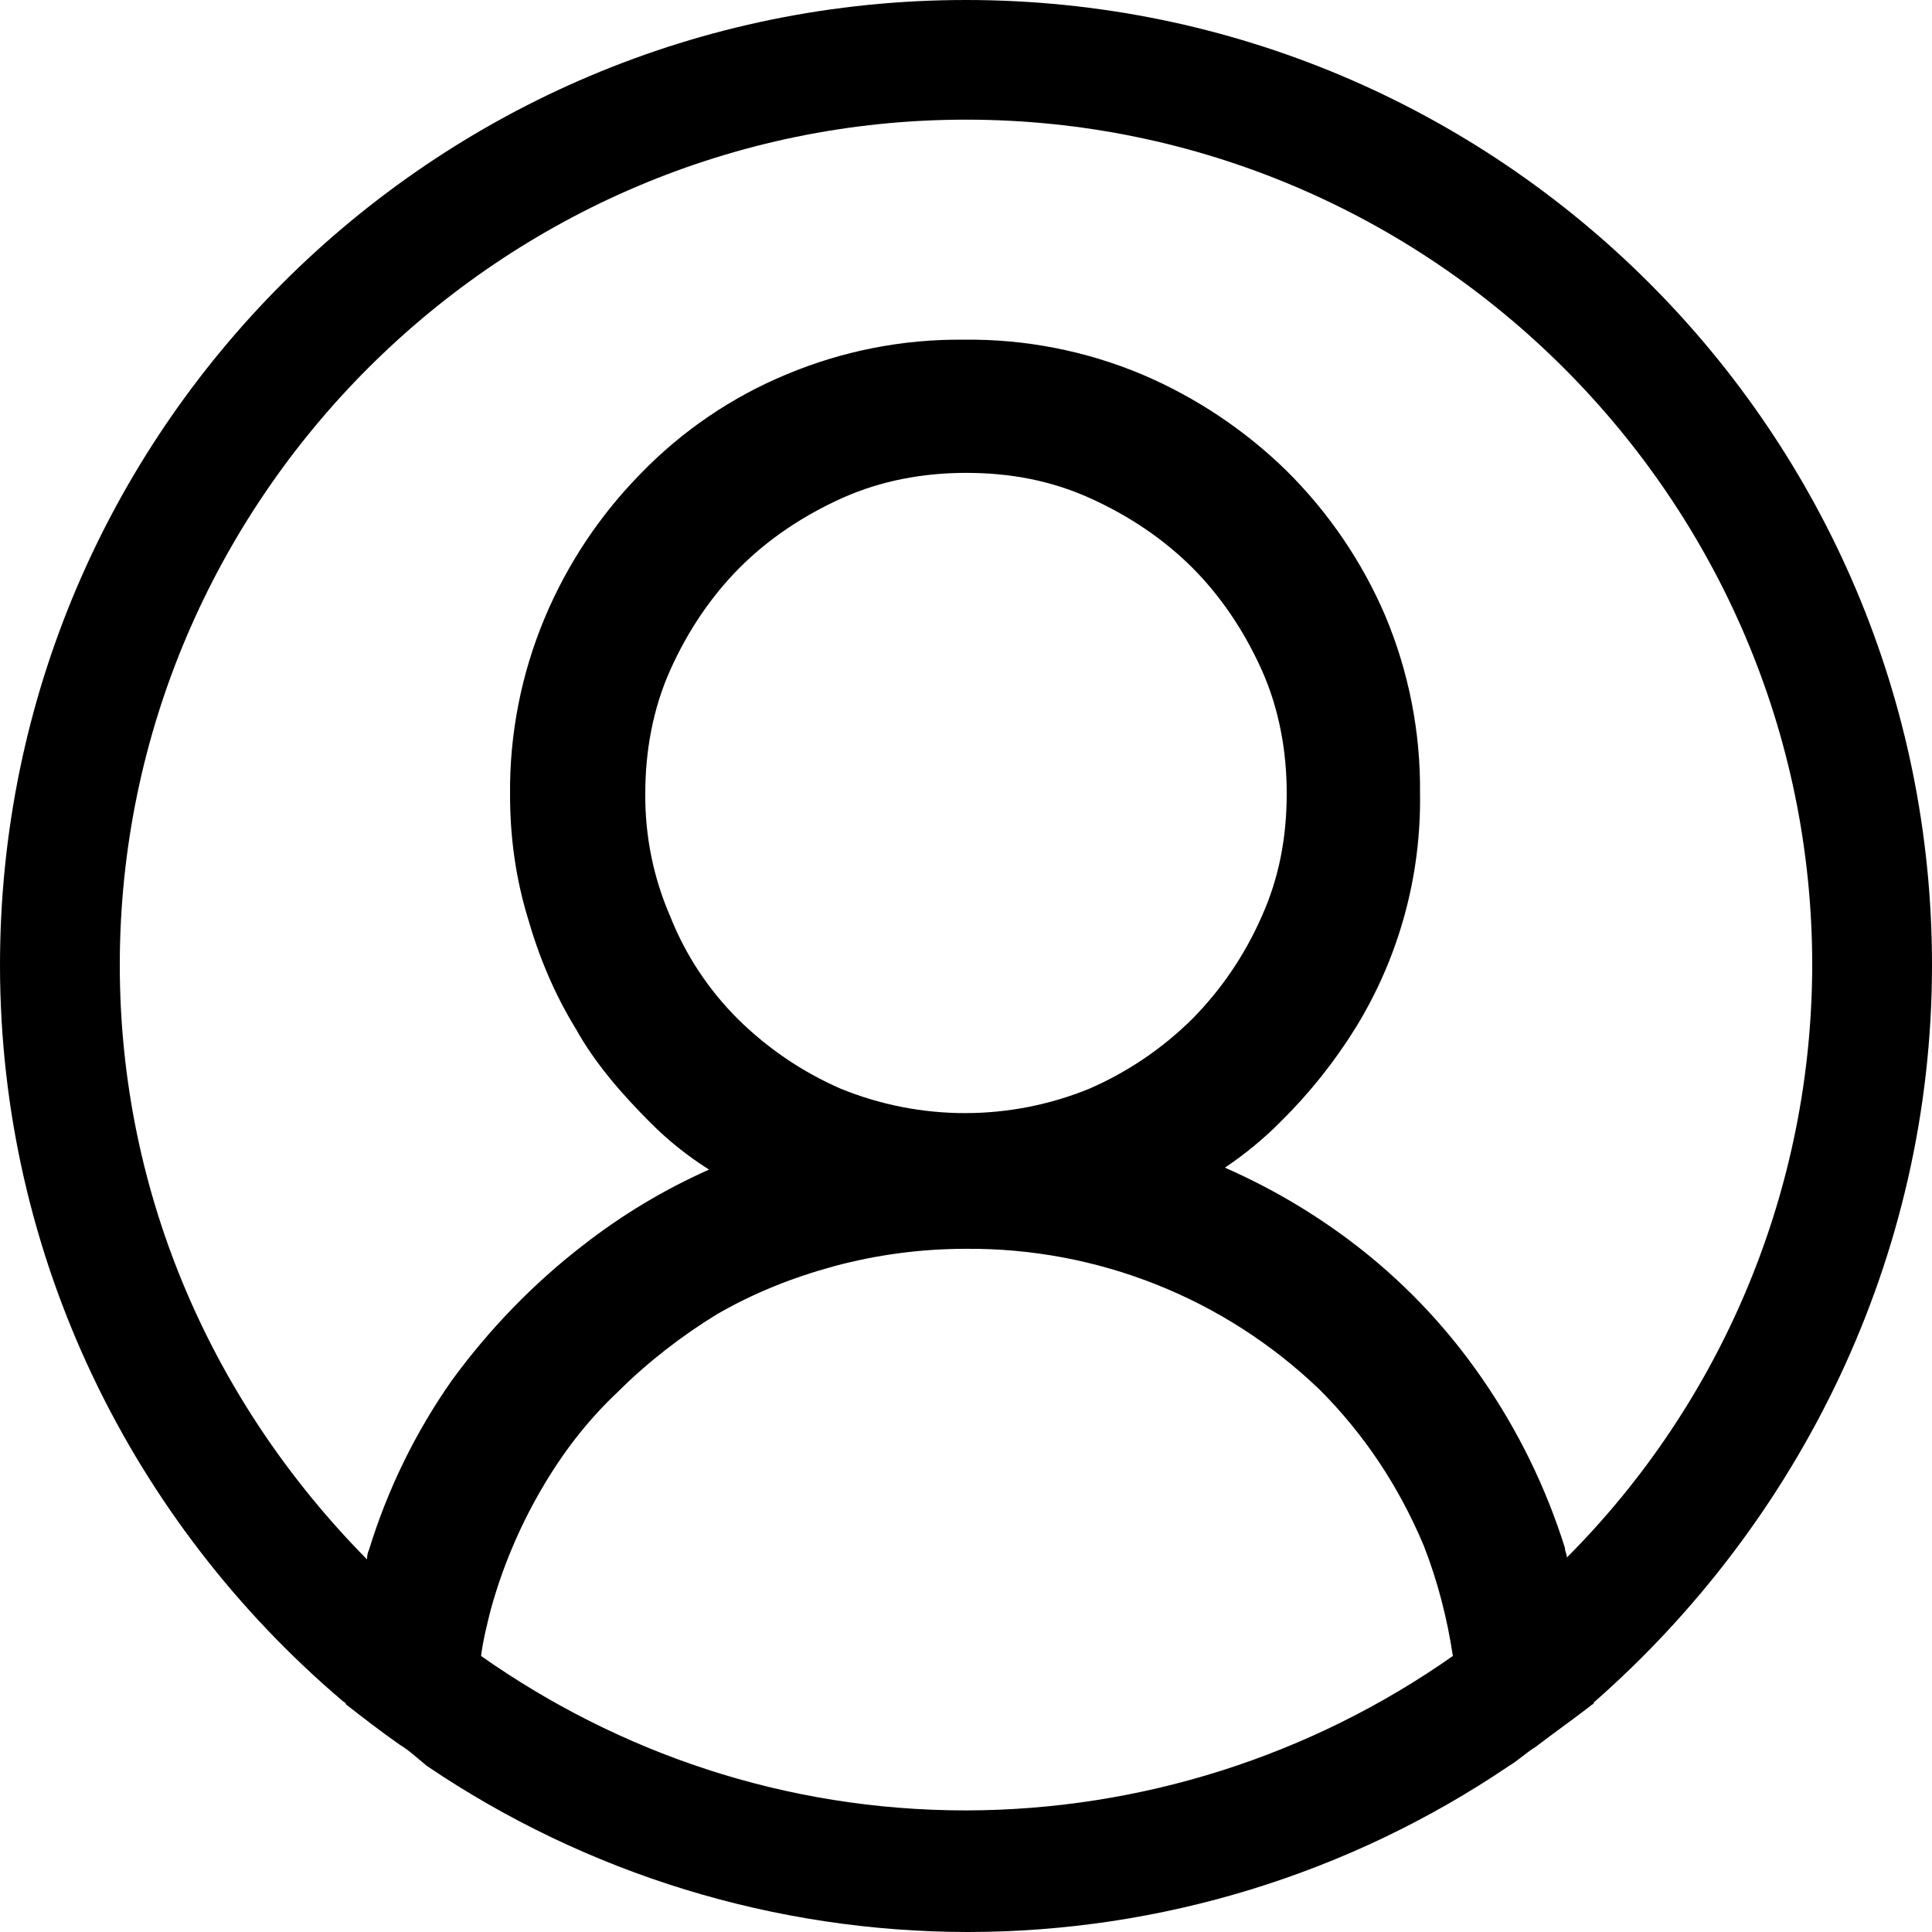
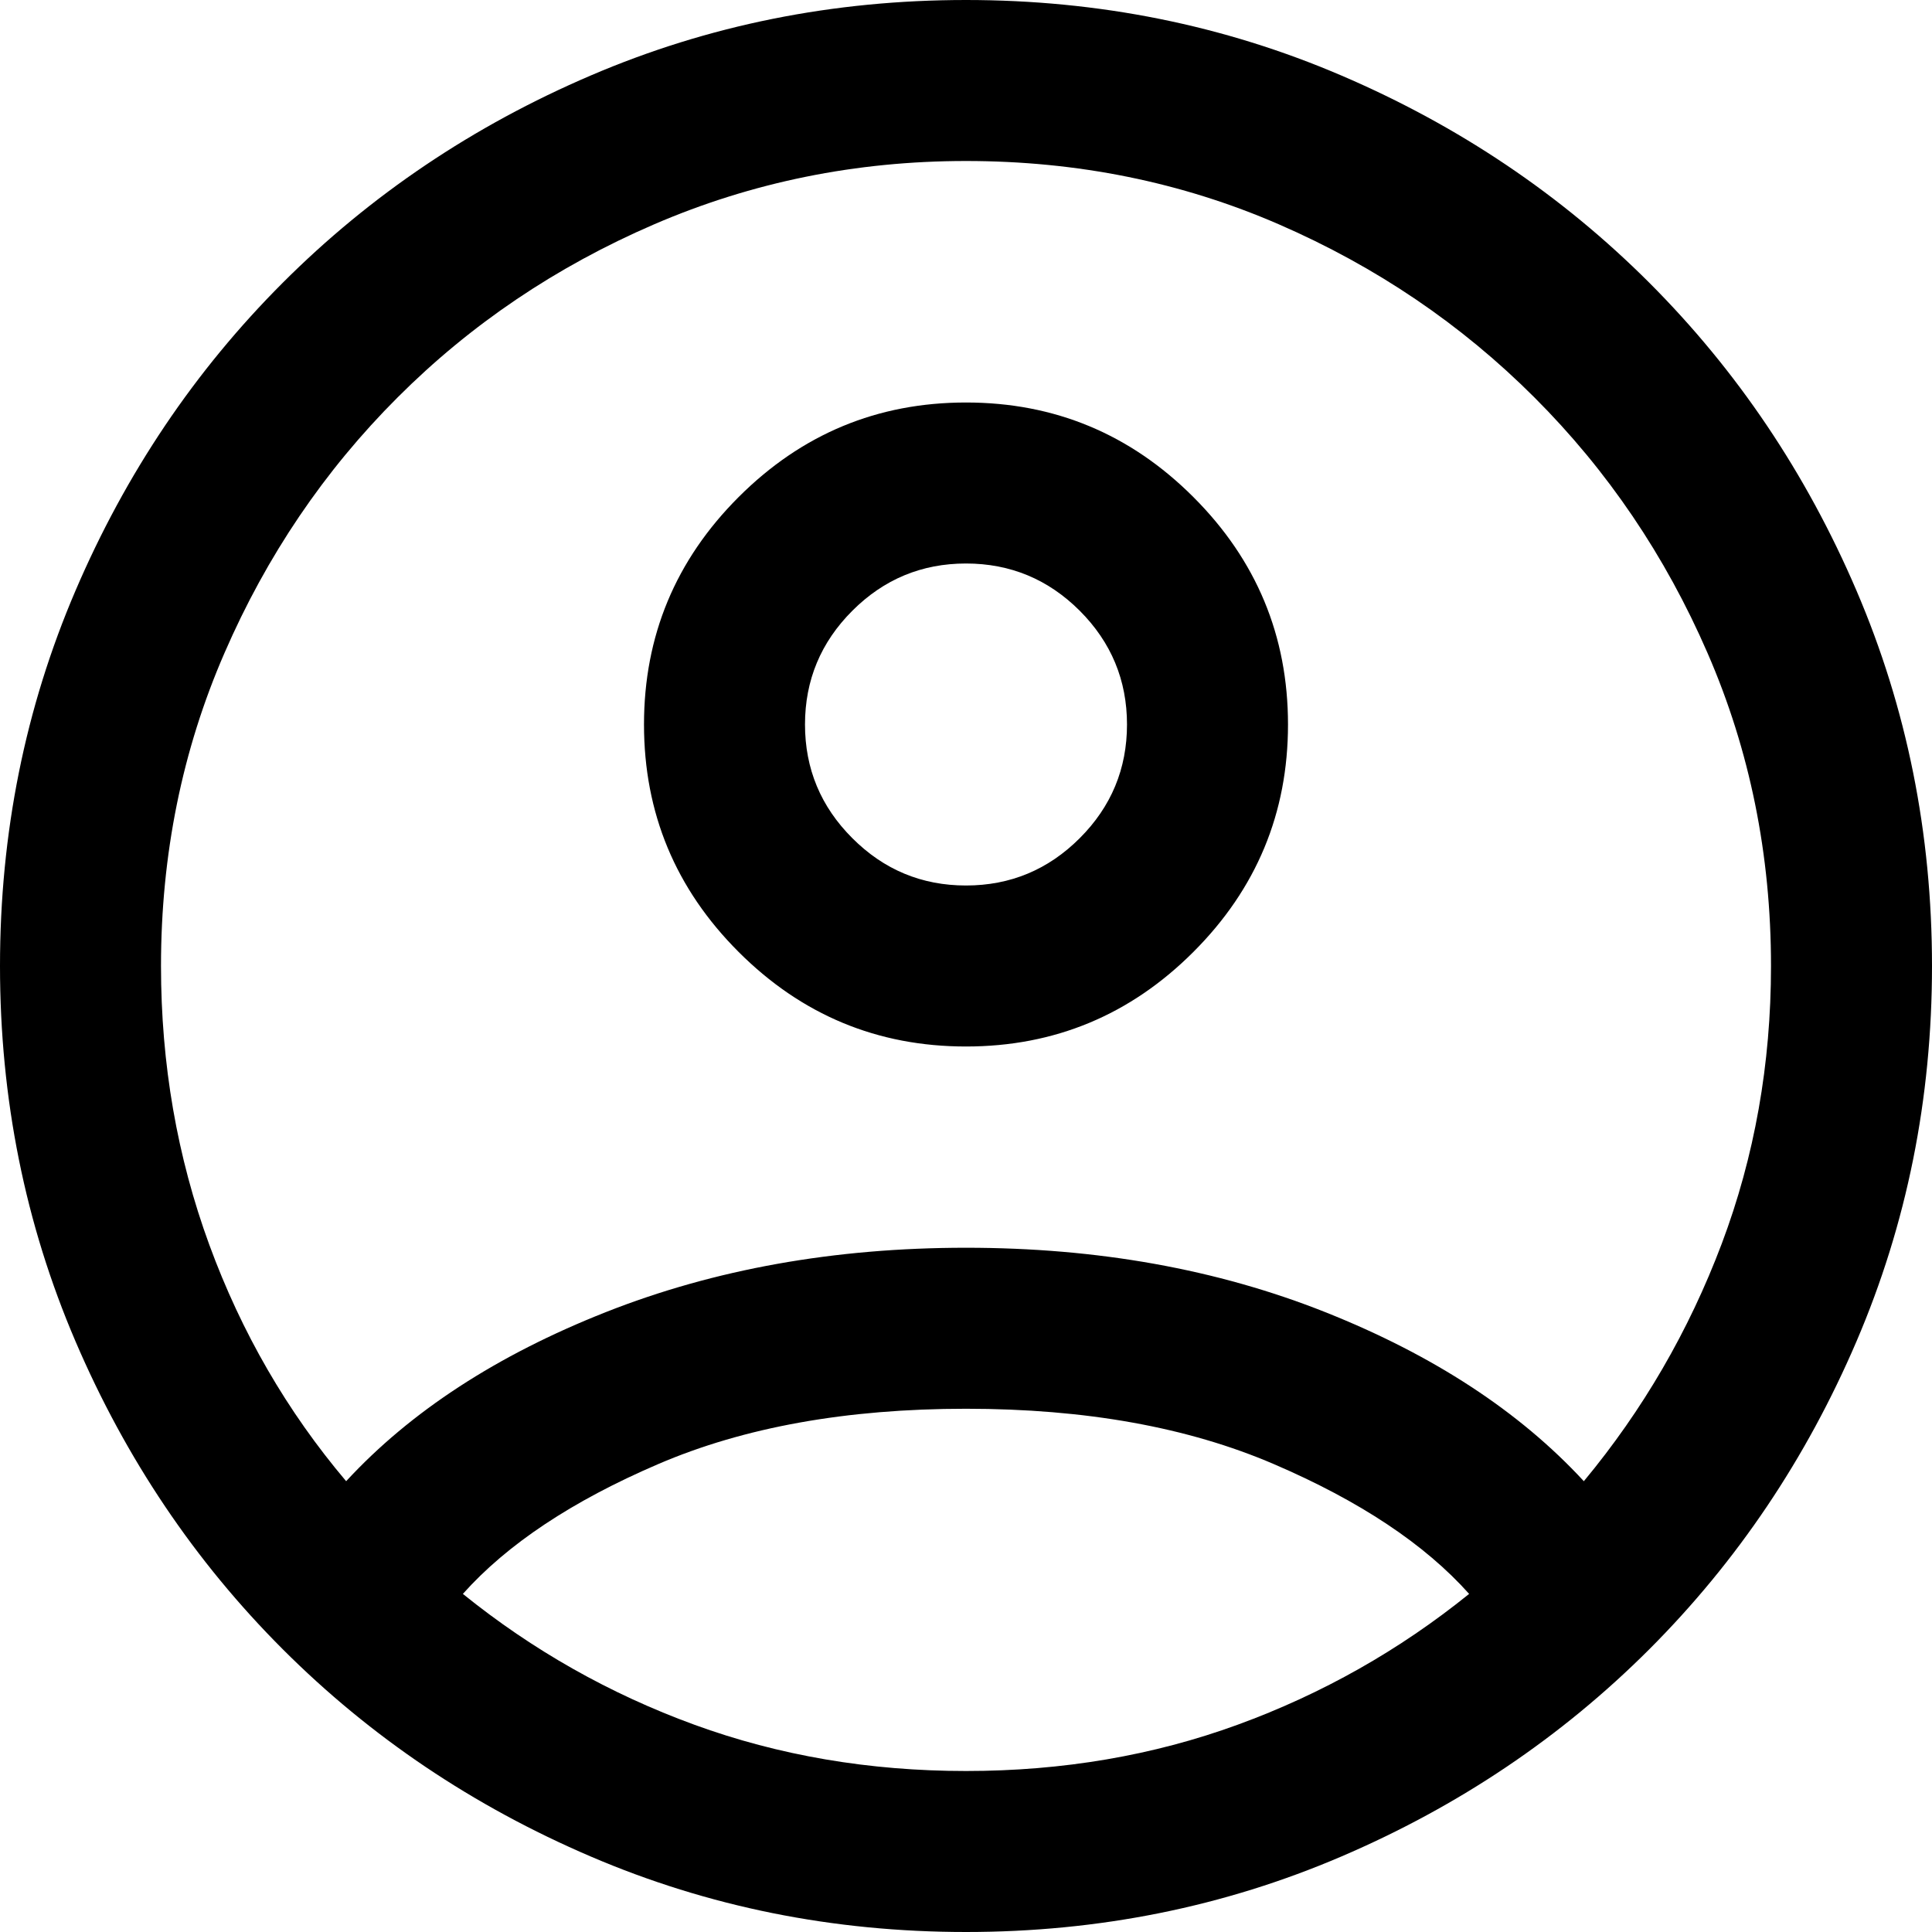
- <svg xmlns="http://www.w3.org/2000/svg" id="202:65" layer-name="codicon:account" width="45" height="45" viewBox="0 0 45 45" fill="none" class="w-[45px] h-[45px] mt-auto mb-[37px]">
-   <path d="M45 22.477C45 10.069 34.92 0 22.5 0C10.08 0 0 10.069 0 22.477C0 29.312 3.105 35.471 7.965 39.606C8.01 39.651 8.055 39.651 8.055 39.696C8.46 40.011 8.865 40.326 9.315 40.641C9.54 40.776 9.72 40.953 9.945 41.133C13.665 43.651 18.053 44.998 22.545 45C27.037 44.998 31.425 43.651 35.145 41.133C35.37 40.998 35.55 40.821 35.775 40.683C36.18 40.371 36.63 40.056 37.035 39.741C37.08 39.696 37.125 39.696 37.125 39.651C41.895 35.468 45 29.312 45 22.477ZM22.5 42.168C18.27 42.168 14.4 40.818 11.205 38.571C11.25 38.211 11.34 37.853 11.43 37.493C11.699 36.518 12.092 35.581 12.6 34.706C13.095 33.851 13.68 33.086 14.4 32.411C15.075 31.736 15.885 31.109 16.695 30.614C17.55 30.119 18.45 29.759 19.44 29.489C20.438 29.222 21.467 29.087 22.5 29.087C25.568 29.064 28.523 30.241 30.735 32.366C31.77 33.401 32.58 34.615 33.165 36.008C33.48 36.818 33.705 37.672 33.84 38.571C30.519 40.905 26.56 42.161 22.5 42.168ZM15.615 21.355C15.219 20.447 15.02 19.466 15.03 18.475C15.03 17.488 15.21 16.498 15.615 15.598C16.02 14.698 16.56 13.891 17.235 13.216C17.91 12.541 18.72 12.004 19.62 11.599C20.52 11.194 21.51 11.014 22.5 11.014C23.535 11.014 24.48 11.194 25.38 11.599C26.28 12.004 27.09 12.544 27.765 13.216C28.44 13.891 28.98 14.701 29.385 15.598C29.79 16.498 29.97 17.488 29.97 18.475C29.97 19.51 29.79 20.455 29.385 21.352C28.996 22.24 28.447 23.049 27.765 23.738C27.076 24.419 26.268 24.967 25.38 25.355C23.52 26.117 21.435 26.117 19.575 25.355C18.687 24.967 17.879 24.419 17.19 23.738C16.507 23.059 15.971 22.25 15.615 21.355ZM36.495 36.278C36.495 36.188 36.45 36.143 36.45 36.053C36.008 34.645 35.356 33.312 34.515 32.099C33.673 30.877 32.64 29.799 31.455 28.907C30.549 28.226 29.568 27.652 28.53 27.197C29 26.882 29.437 26.522 29.835 26.12C30.506 25.457 31.095 24.717 31.59 23.915C32.59 22.279 33.105 20.392 33.075 18.475C33.09 17.056 32.814 15.649 32.265 14.341C31.724 13.08 30.944 11.935 29.97 10.969C28.995 10.015 27.85 9.252 26.595 8.719C25.285 8.17 23.876 7.895 22.455 7.912C21.034 7.896 19.625 8.172 18.315 8.722C17.046 9.249 15.898 10.029 14.94 11.014C13.982 11.984 13.218 13.129 12.69 14.386C12.141 15.694 11.865 17.101 11.88 18.52C11.88 19.51 12.015 20.454 12.285 21.352C12.555 22.297 12.915 23.152 13.41 23.96C13.86 24.77 14.49 25.49 15.165 26.165C15.57 26.57 16.02 26.929 16.515 27.242C15.472 27.706 14.49 28.295 13.59 28.997C12.42 29.897 11.385 30.974 10.53 32.144C9.681 33.352 9.028 34.687 8.595 36.098C8.55 36.188 8.55 36.278 8.55 36.323C4.995 32.726 2.79 27.872 2.79 22.477C2.79 11.644 11.655 2.787 22.5 2.787C33.345 2.787 42.21 11.644 42.21 22.477C42.204 27.652 40.149 32.614 36.495 36.278Z" fill="black" />
+ <svg xmlns="http://www.w3.org/2000/svg" width="32" height="32" viewBox="0 0 24 24">
+   <path fill="currentColor" d="M12 11q.825 0 1.413-.588Q14 9.825 14 9t-.587-1.413Q12.825 7 12 7q-.825 0-1.412.587Q10 8.175 10 9q0 .825.588 1.412Q11.175 11 12 11Zm0 2q-1.65 0-2.825-1.175Q8 10.65 8 9q0-1.65 1.175-2.825Q10.35 5 12 5q1.65 0 2.825 1.175Q16 7.35 16 9q0 1.65-1.175 2.825Q13.65 13 12 13Zm0 11q-2.475 0-4.662-.938q-2.188-.937-3.825-2.574Q1.875 18.85.938 16.663Q0 14.475 0 12t.938-4.663q.937-2.187 2.575-3.825Q5.15 1.875 7.338.938Q9.525 0 12 0t4.663.938q2.187.937 3.825 2.574q1.637 1.638 2.574 3.825Q24 9.525 24 12t-.938 4.663q-.937 2.187-2.574 3.825q-1.638 1.637-3.825 2.574Q14.475 24 12 24Zm0-2q1.8 0 3.375-.575T18.25 19.8q-.825-.925-2.425-1.612q-1.6-.688-3.825-.688t-3.825.688q-1.6.687-2.425 1.612q1.3 1.05 2.875 1.625T12 22Zm-7.7-3.6q1.2-1.3 3.225-2.1q2.025-.8 4.475-.8q2.45 0 4.463.8q2.012.8 3.212 2.1q1.1-1.325 1.713-2.95Q22 13.825 22 12q0-2.075-.788-3.887q-.787-1.813-2.15-3.175q-1.362-1.363-3.175-2.151Q14.075 2 12 2q-2.05 0-3.875.787q-1.825.788-3.187 2.151Q3.575 6.3 2.788 8.113Q2 9.925 2 12q0 1.825.6 3.463q.6 1.637 1.7 2.937Z" />
</svg>
